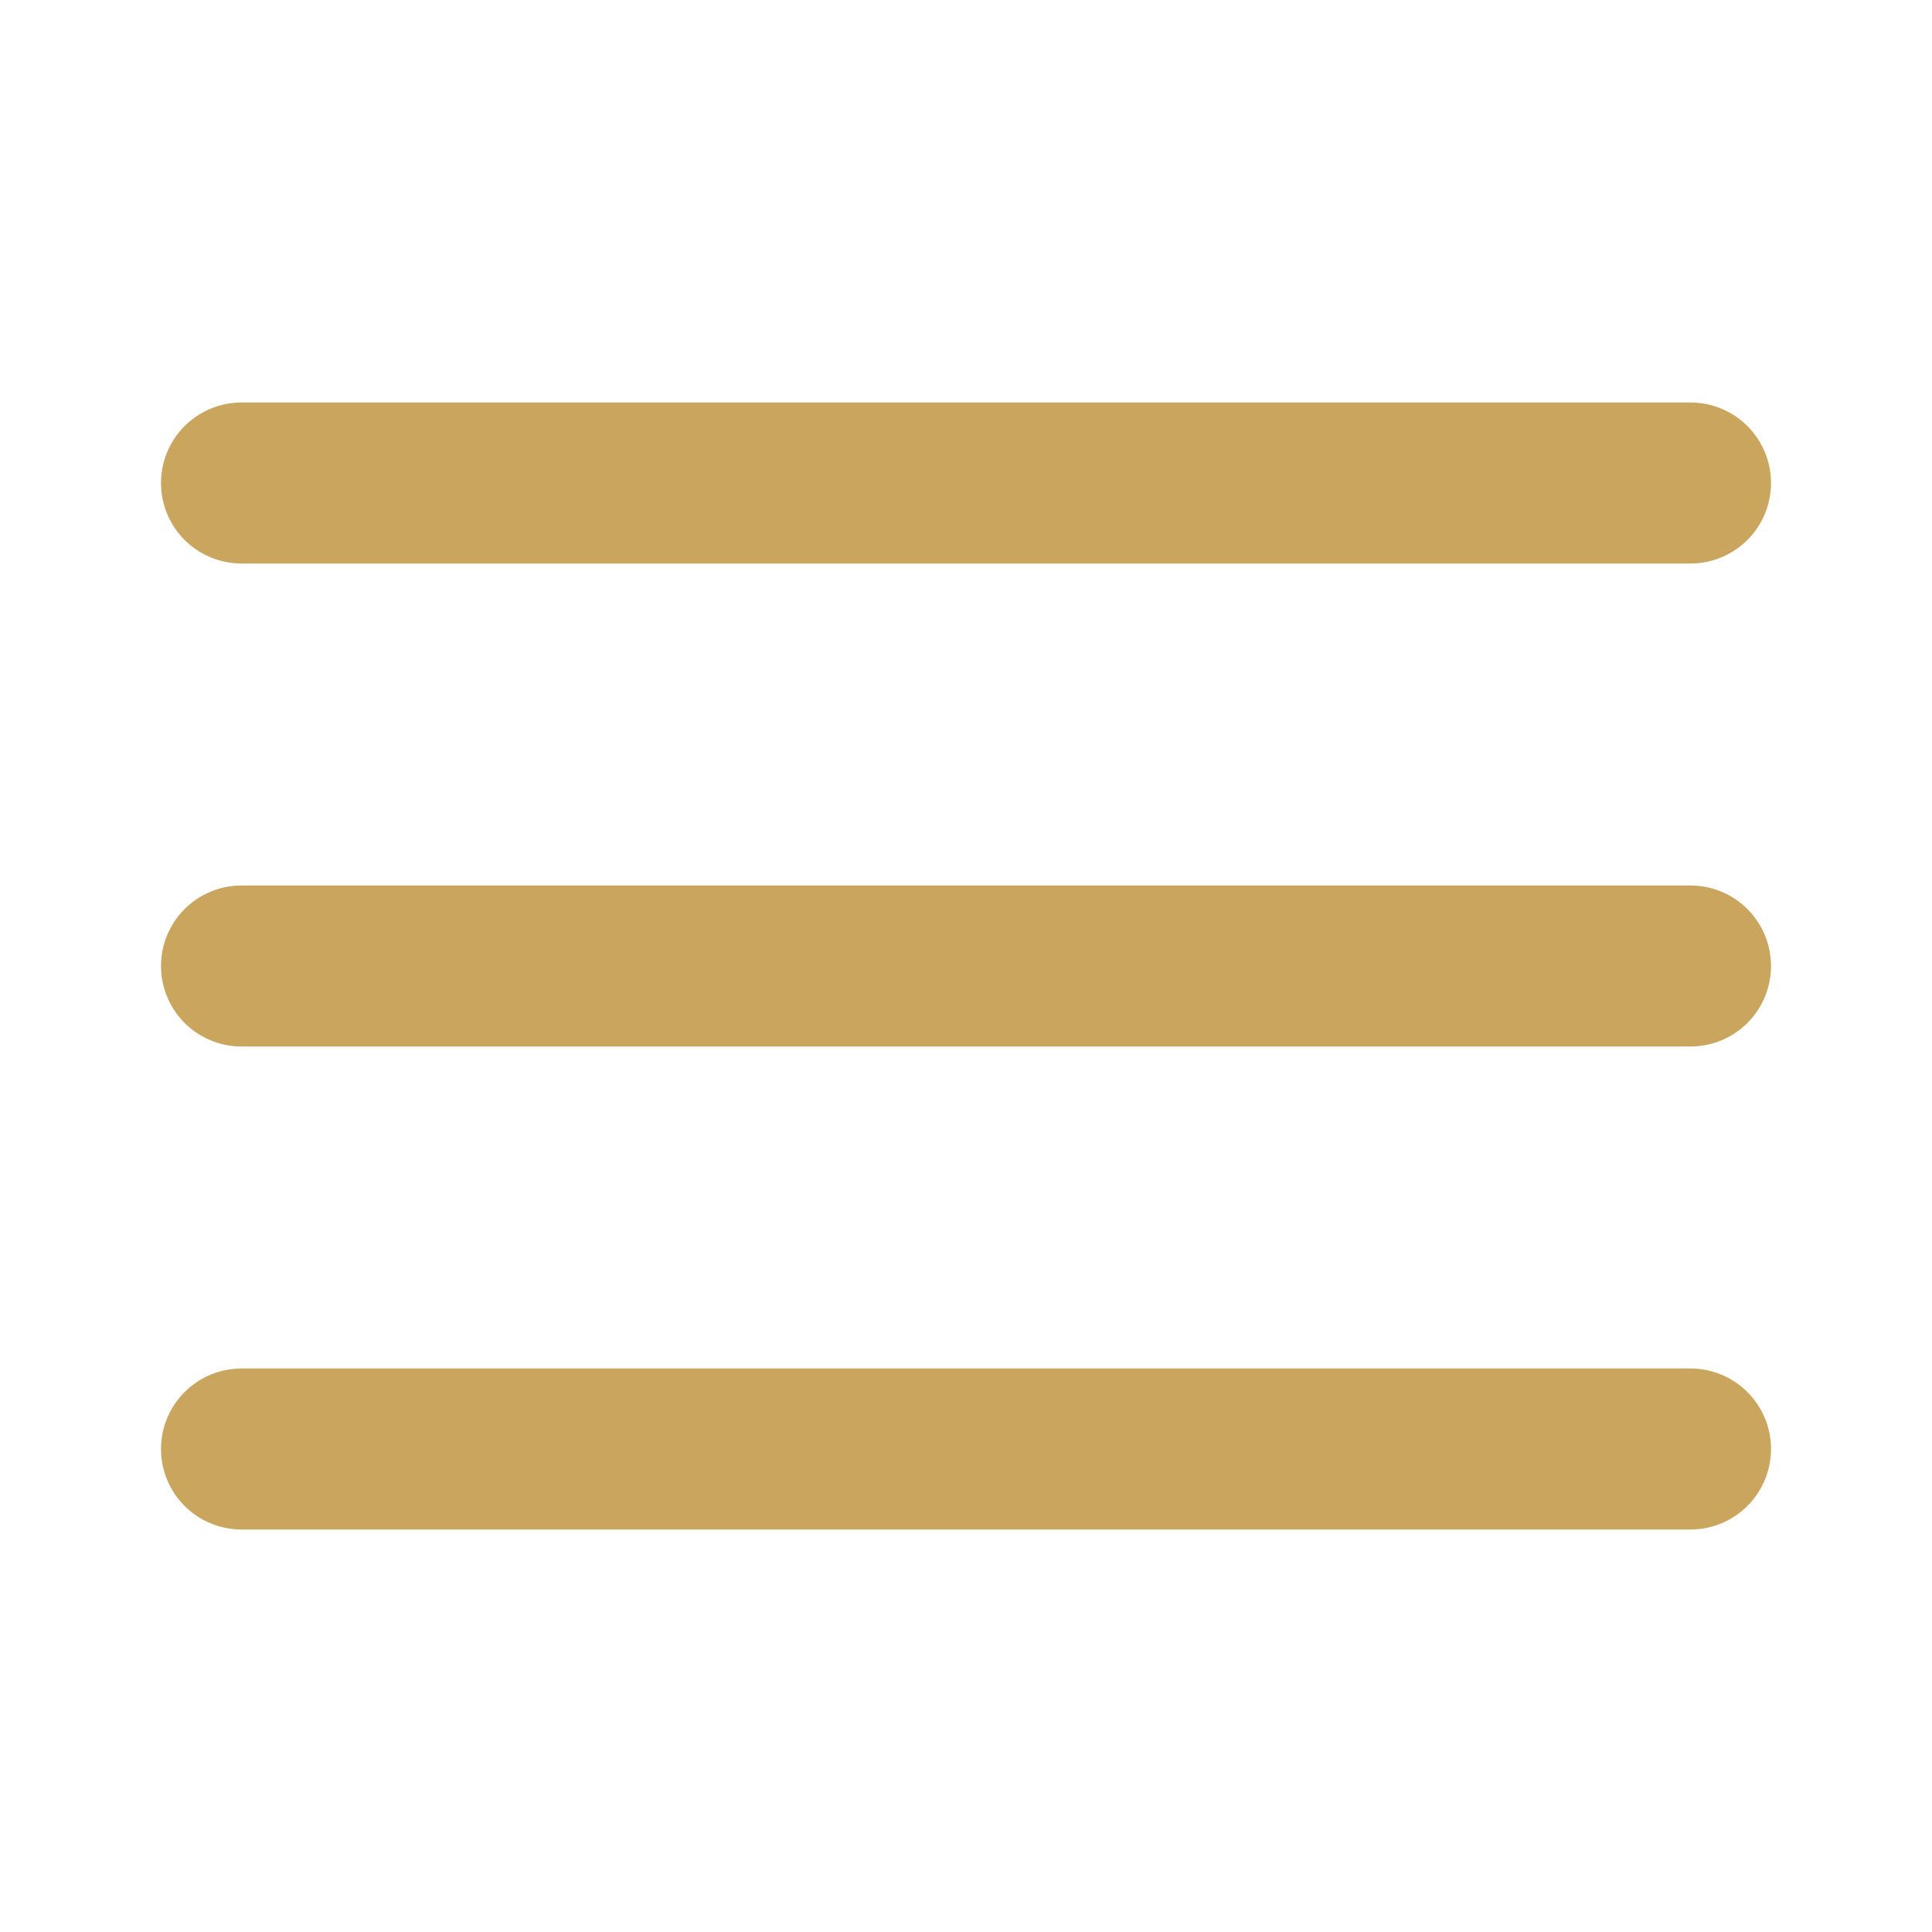
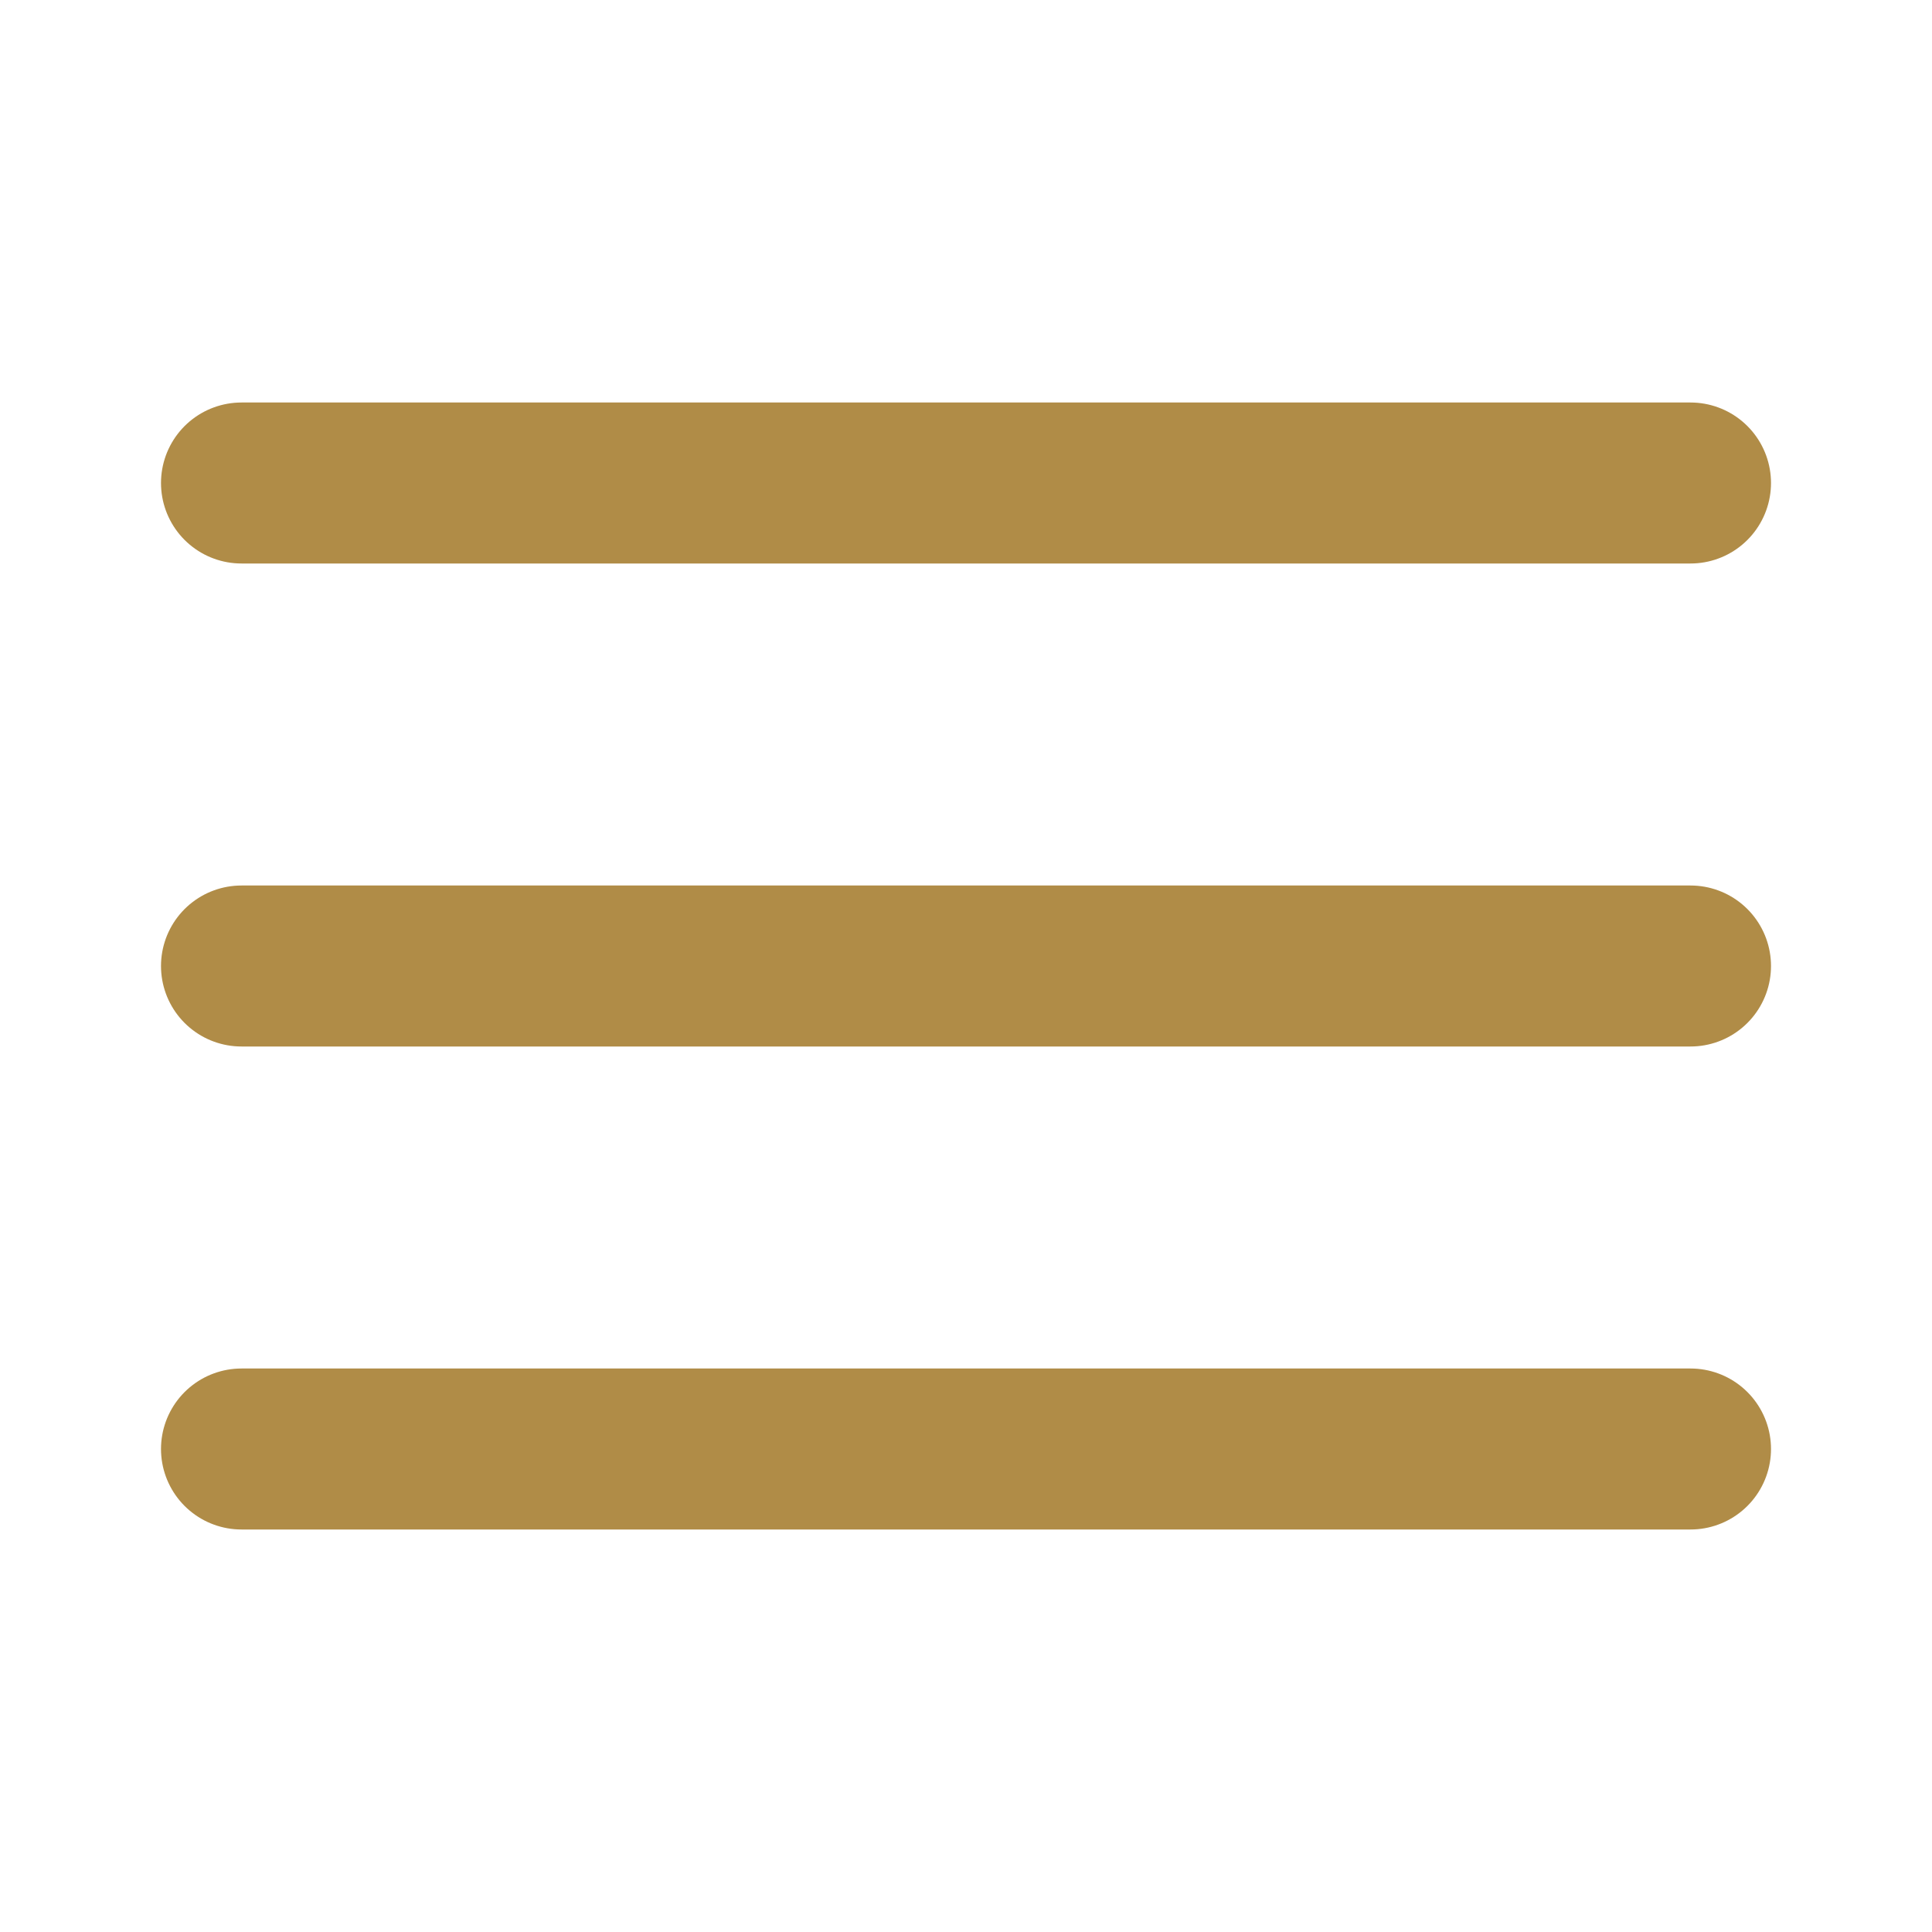
<svg xmlns="http://www.w3.org/2000/svg" width="24" height="24" viewBox="0 0 24 24" fill="none">
-   <path d="M3 12H21" stroke="#CAA55E" stroke-width="2" stroke-linecap="round" stroke-linejoin="round" />
-   <path d="M3 6H21" stroke="#CAA55E" stroke-width="2" stroke-linecap="round" stroke-linejoin="round" />
-   <path d="M3 18H21" stroke="#CAA55E" stroke-width="2" stroke-linecap="round" stroke-linejoin="round" />
+   <path d="M3 12H21" stroke="#b08c47" stroke-width="2" stroke-linecap="round" stroke-linejoin="round" />
+   <path d="M3 6H21" stroke="#b08c47" stroke-width="2" stroke-linecap="round" stroke-linejoin="round" />
+   <path d="M3 18H21" stroke="#b08c47" stroke-width="2" stroke-linecap="round" stroke-linejoin="round" />
</svg>
